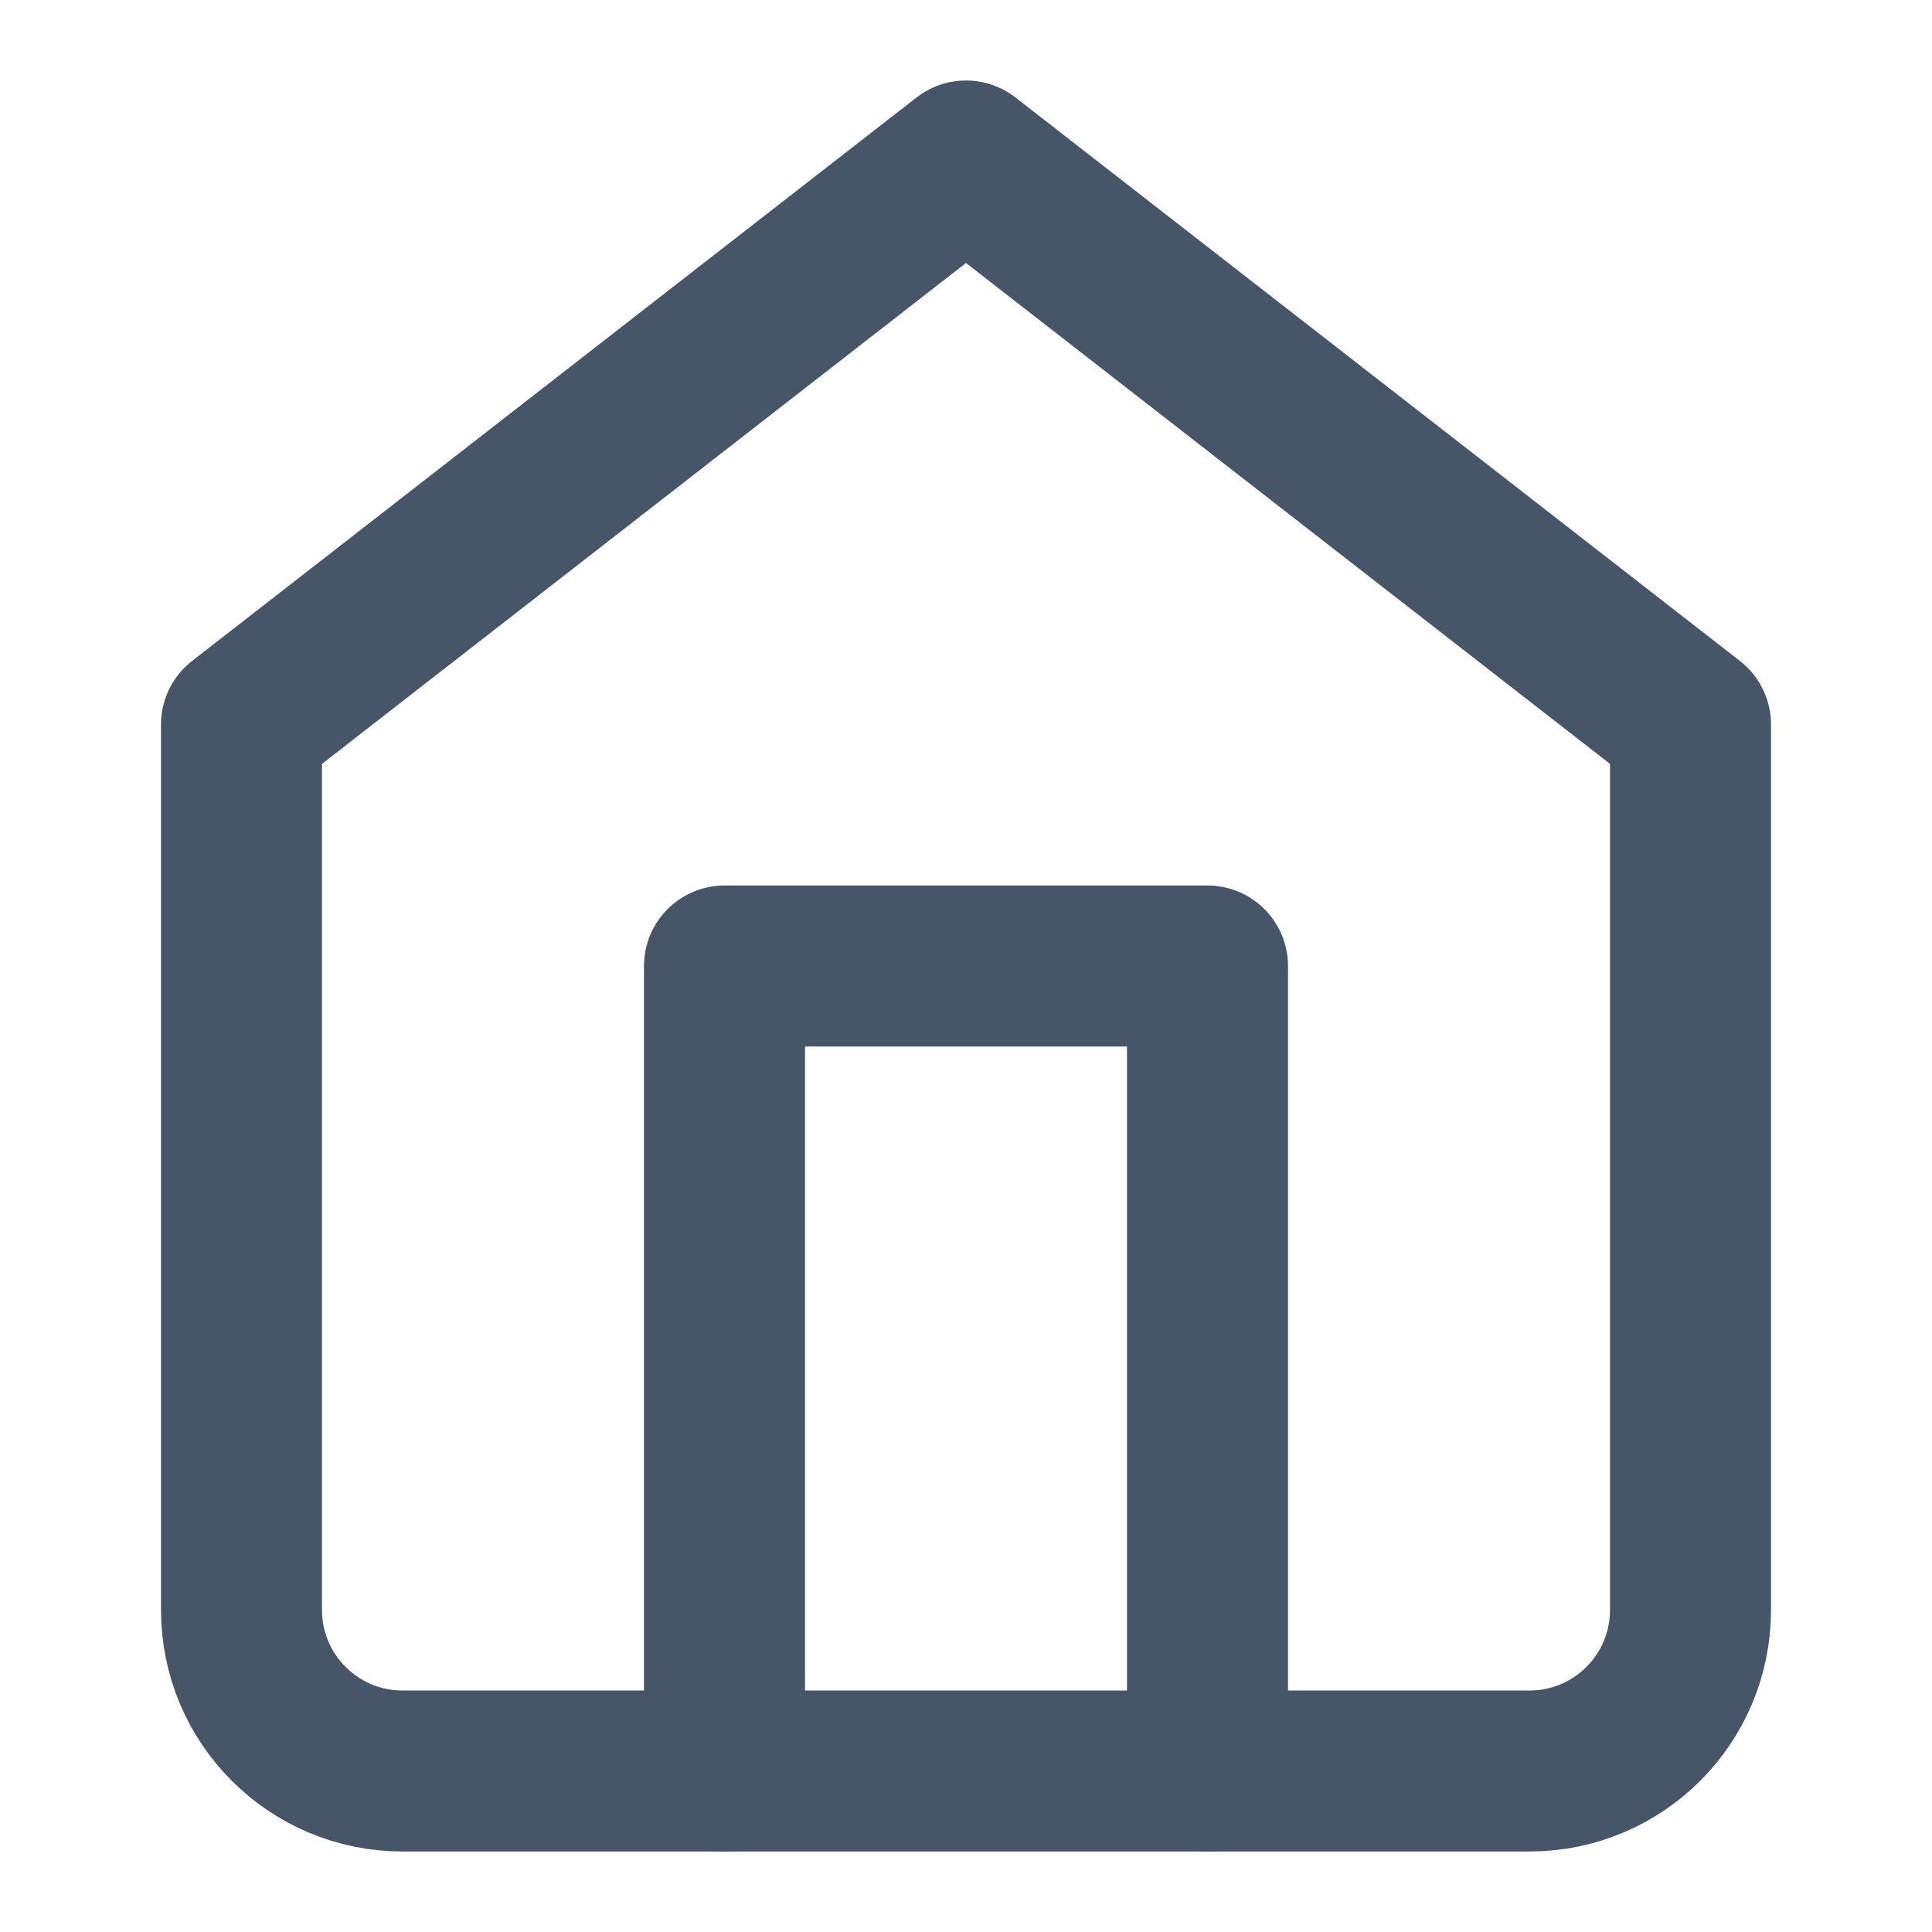
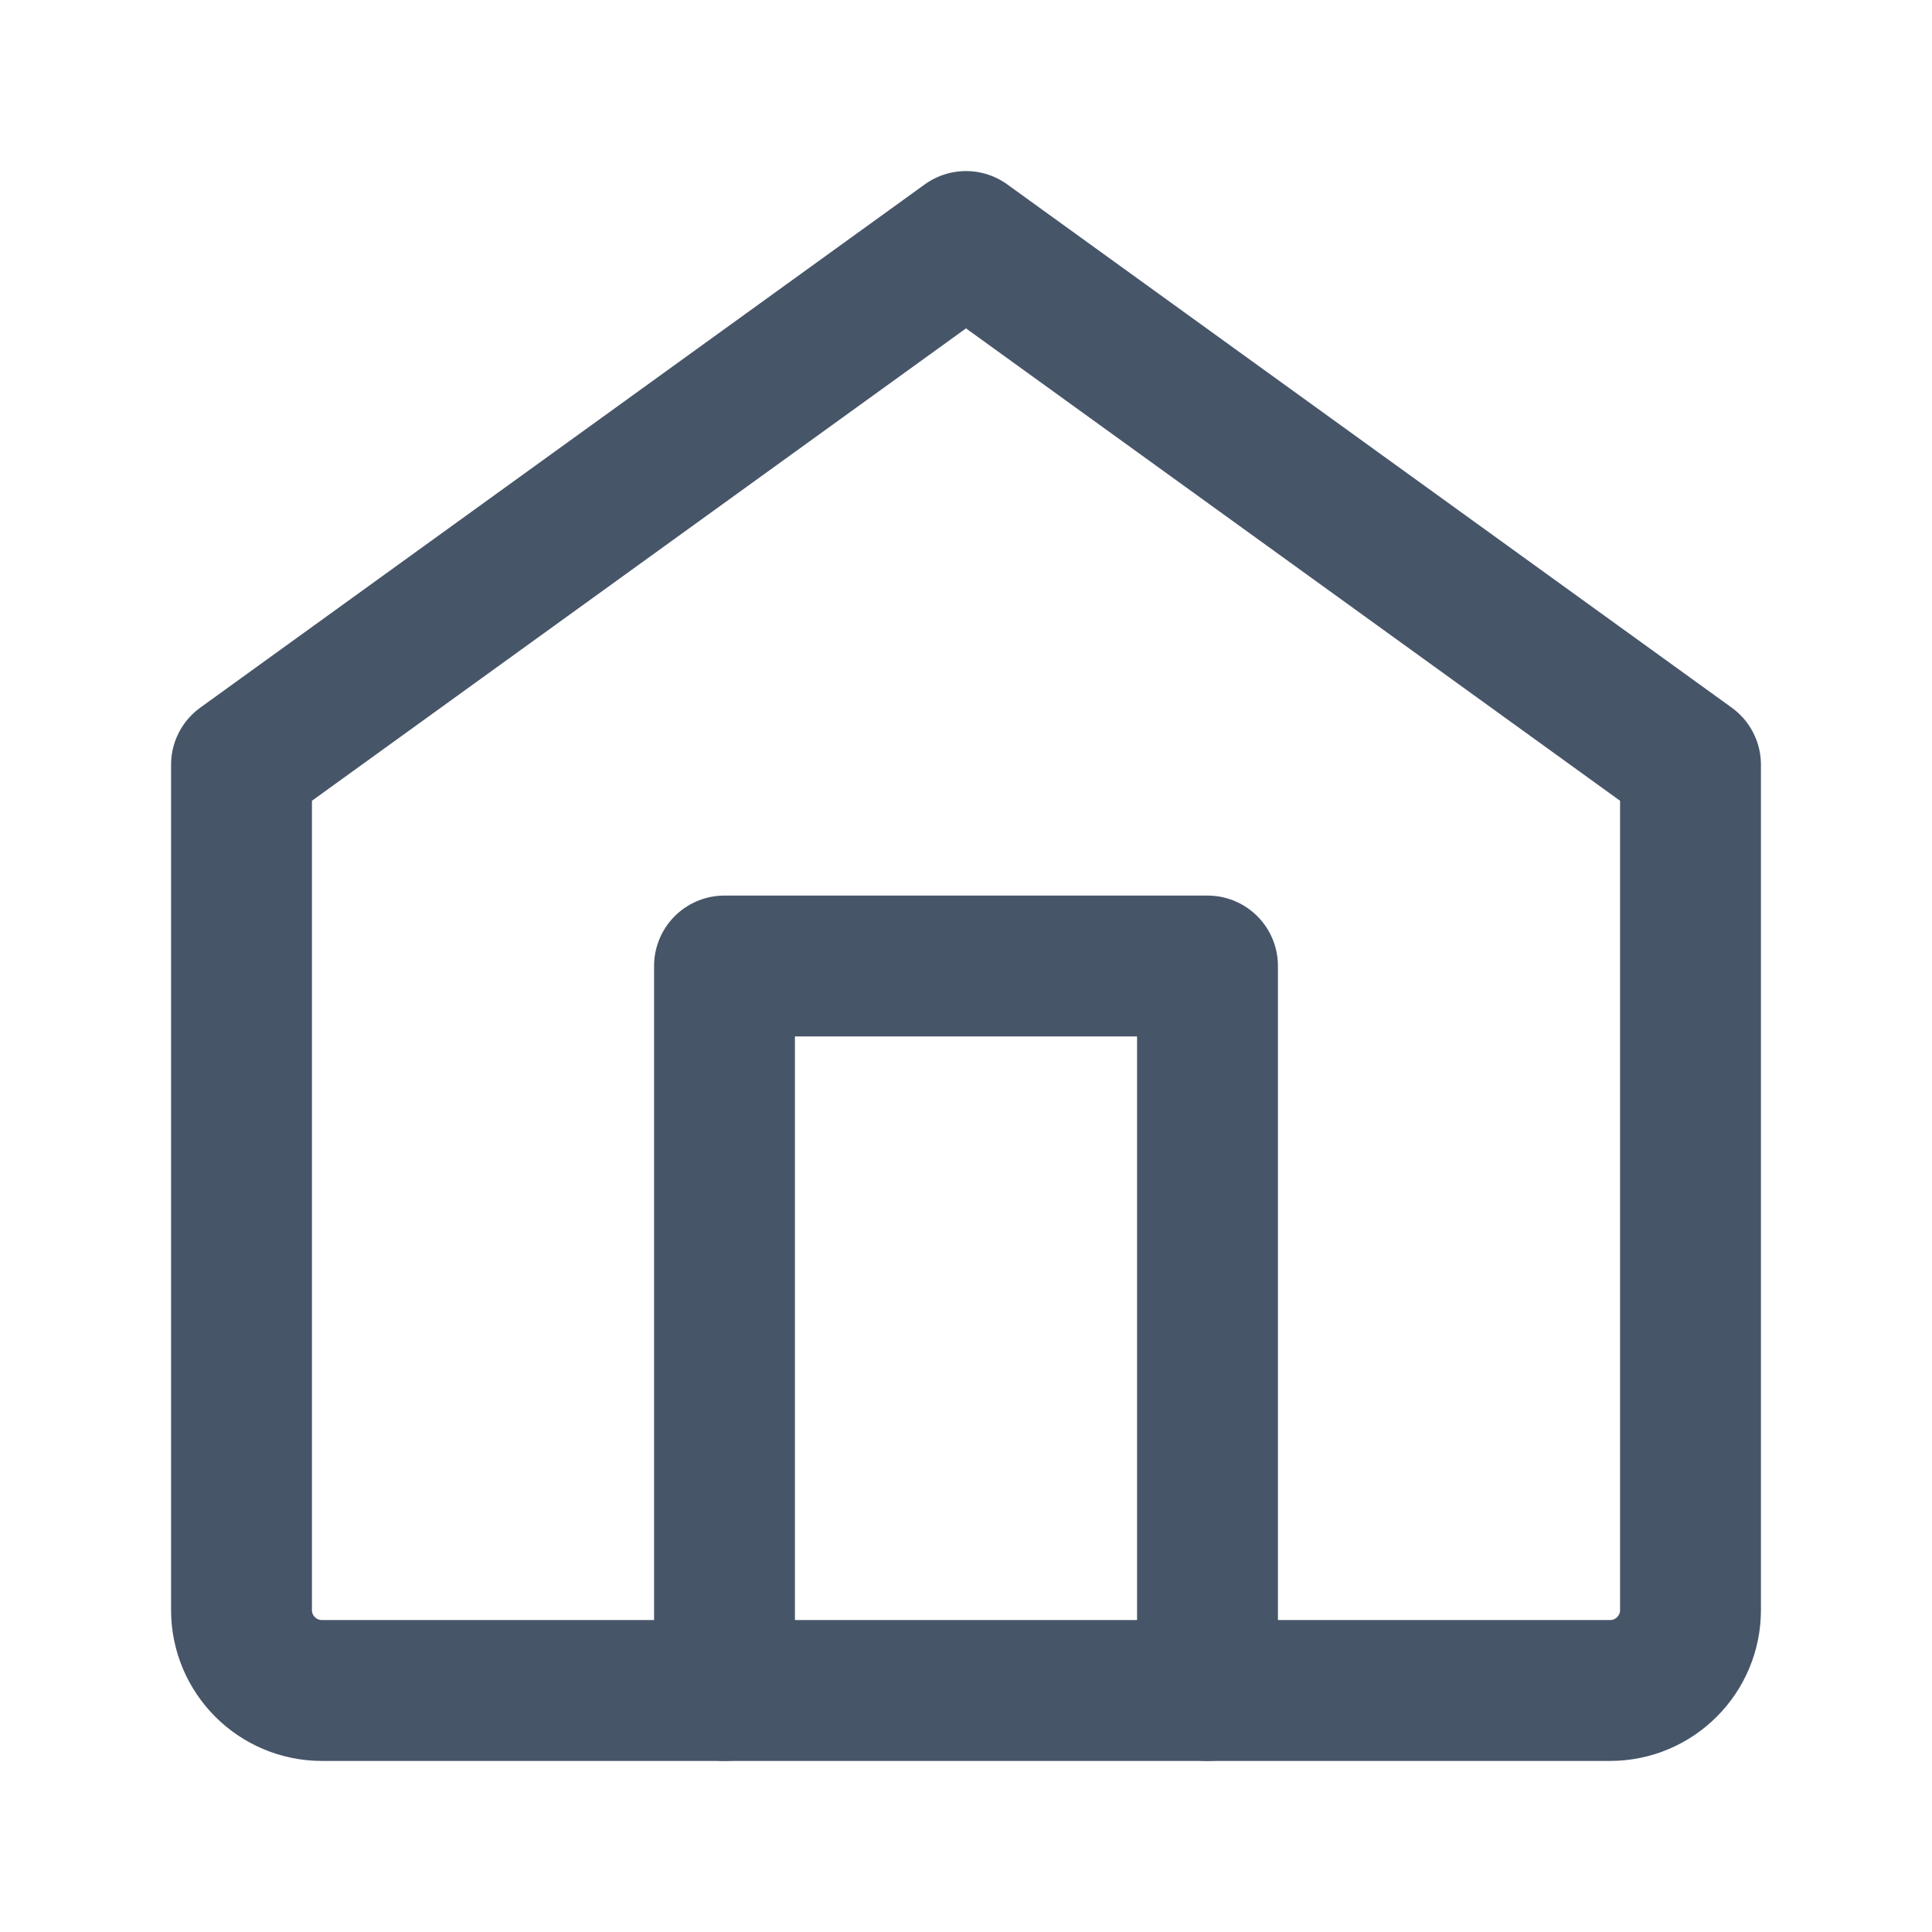
- <svg xmlns="http://www.w3.org/2000/svg" width="20" height="20" viewBox="0 0 24 24" fill="none" stroke="#475569" stroke-width="2" stroke-linecap="round" stroke-linejoin="round">
-   <path d="M3 9l9-7 9 7v11a2 2 0 0 1-2 2H5a2 2 0 0 1-2-2z" />
-   <polyline points="9 22 9 12 15 12 15 22" />
+ <svg xmlns="http://www.w3.org/2000/svg" width="18" height="18" viewBox="0 0 24 24" fill="none" stroke="#475569" stroke-width="1.75" stroke-linecap="round" stroke-linejoin="round">
+   <path d="M3 9.5L12 3l9 6.5V20a1 1 0 0 1-1 1H4a1 1 0 0 1-1-1V9.5z" />
+   <path d="M9 21V12h6v9" />
</svg>
